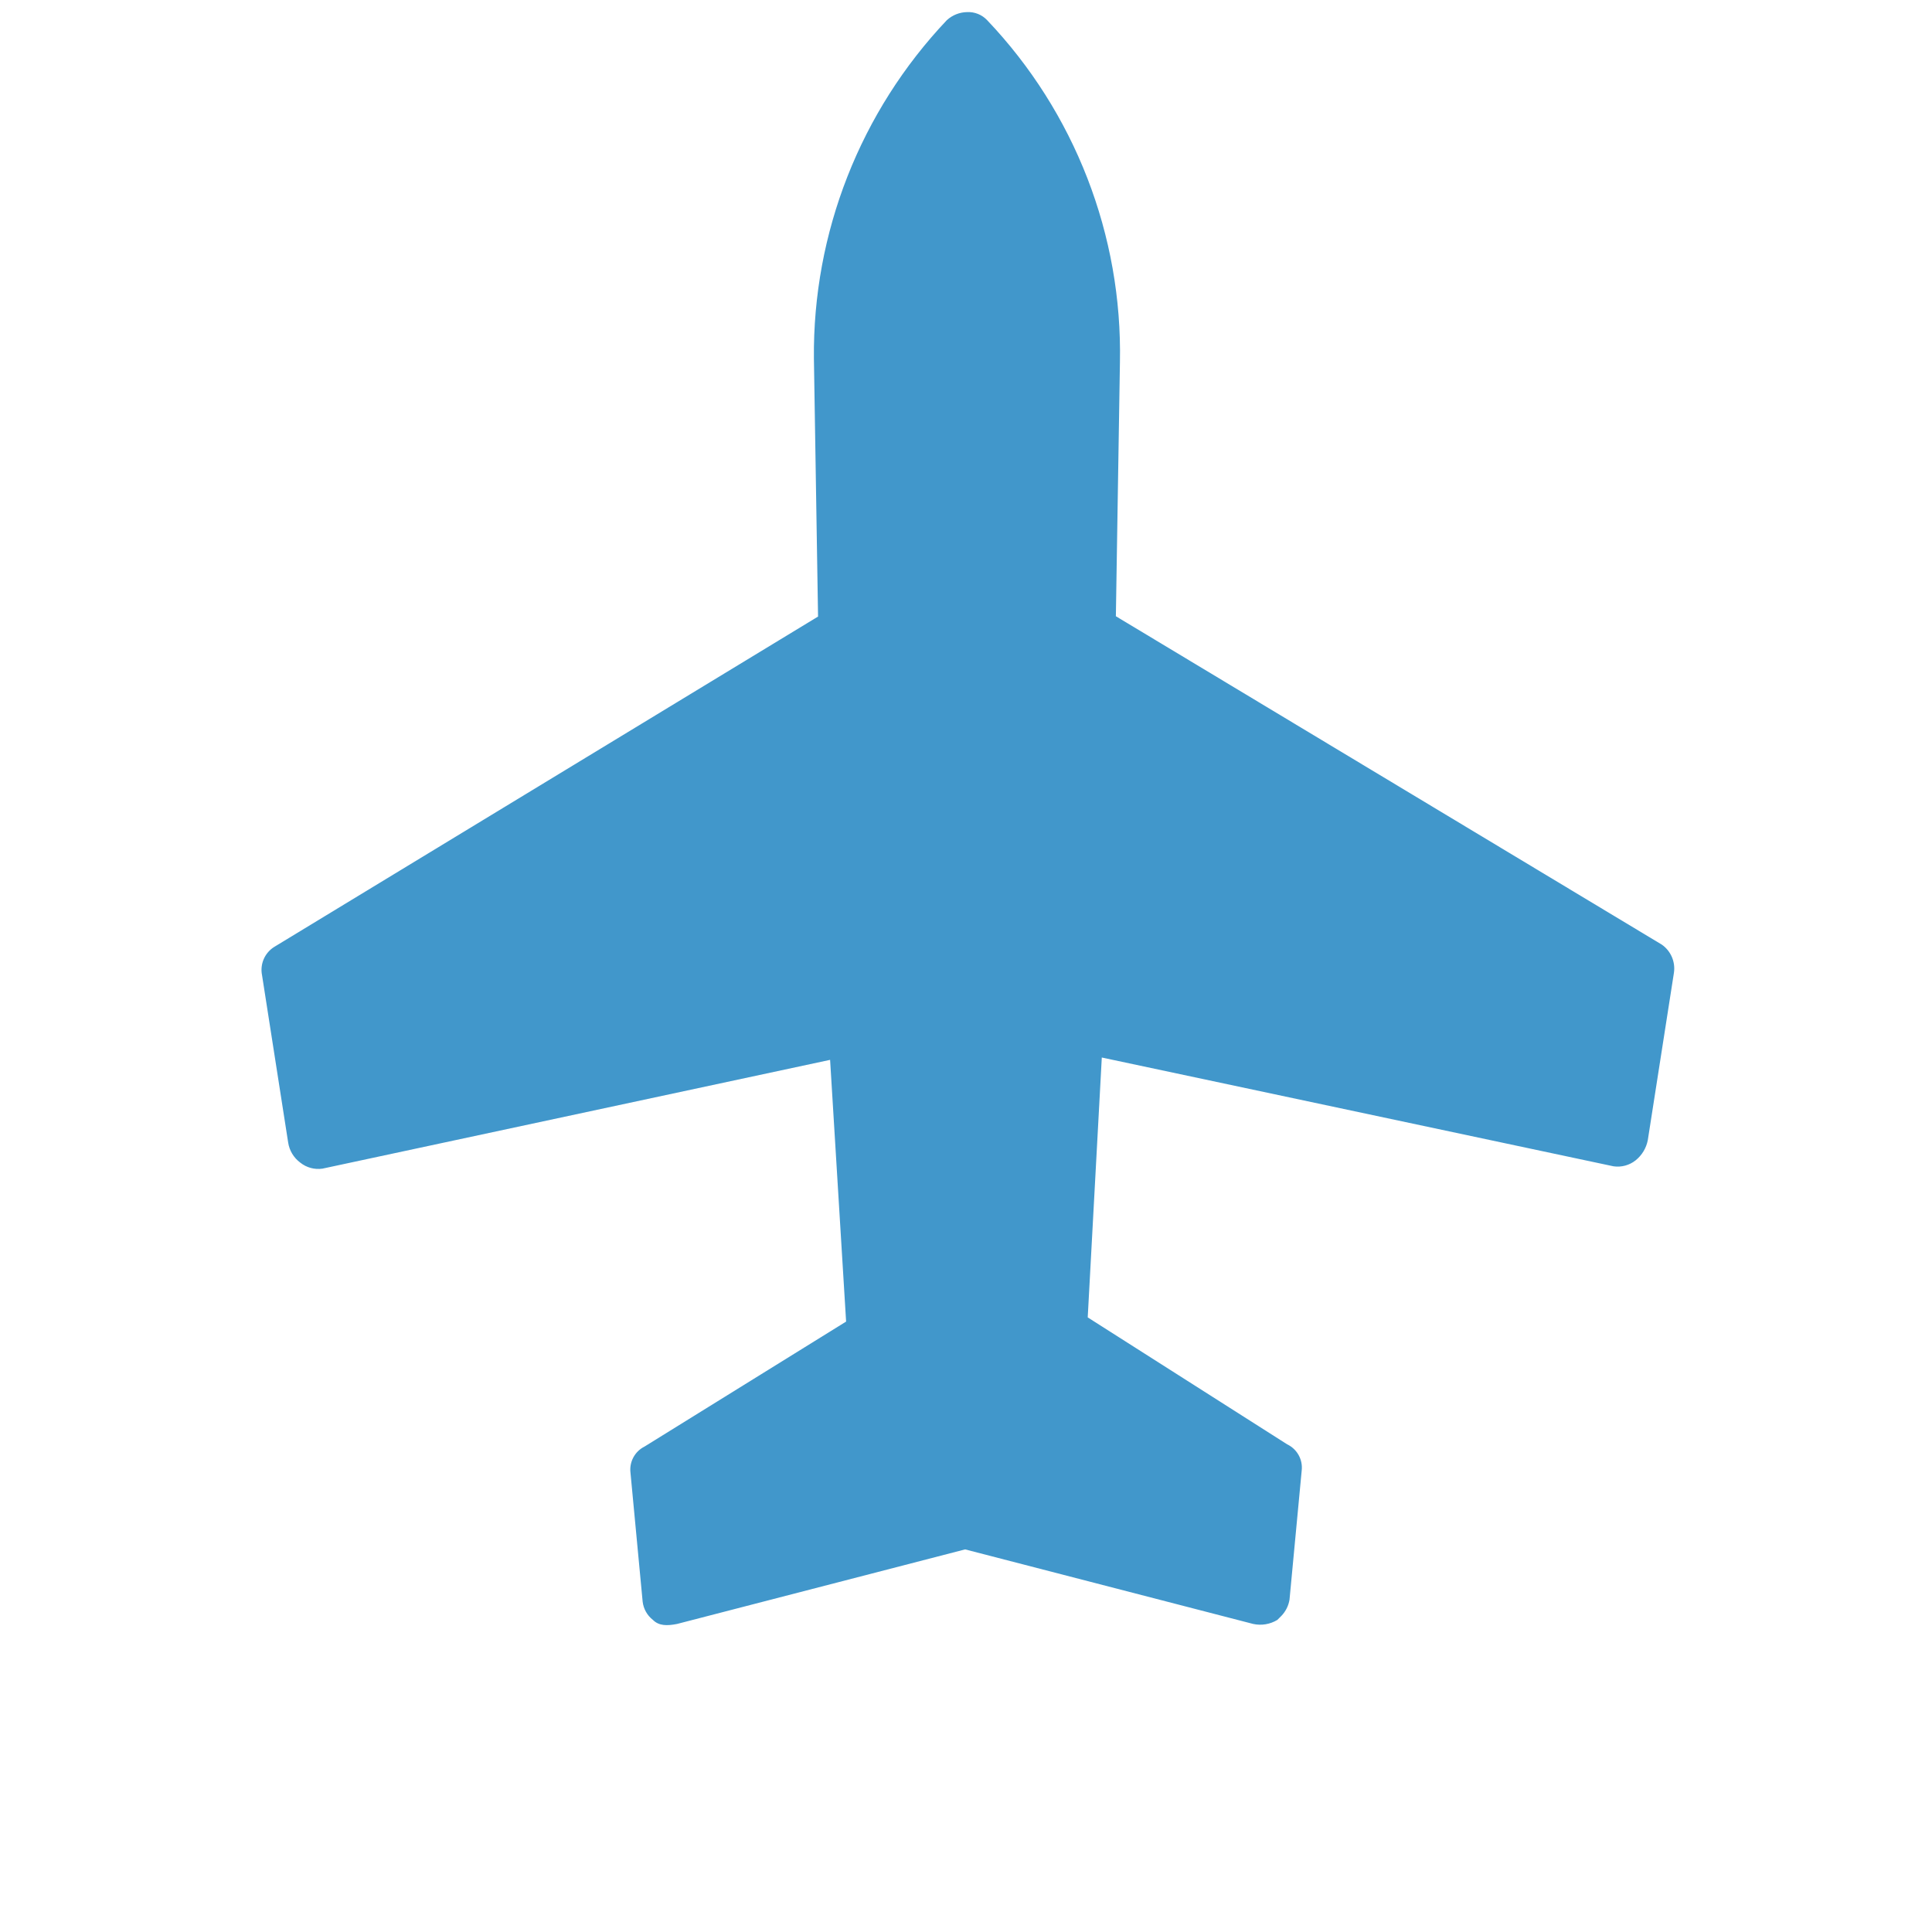
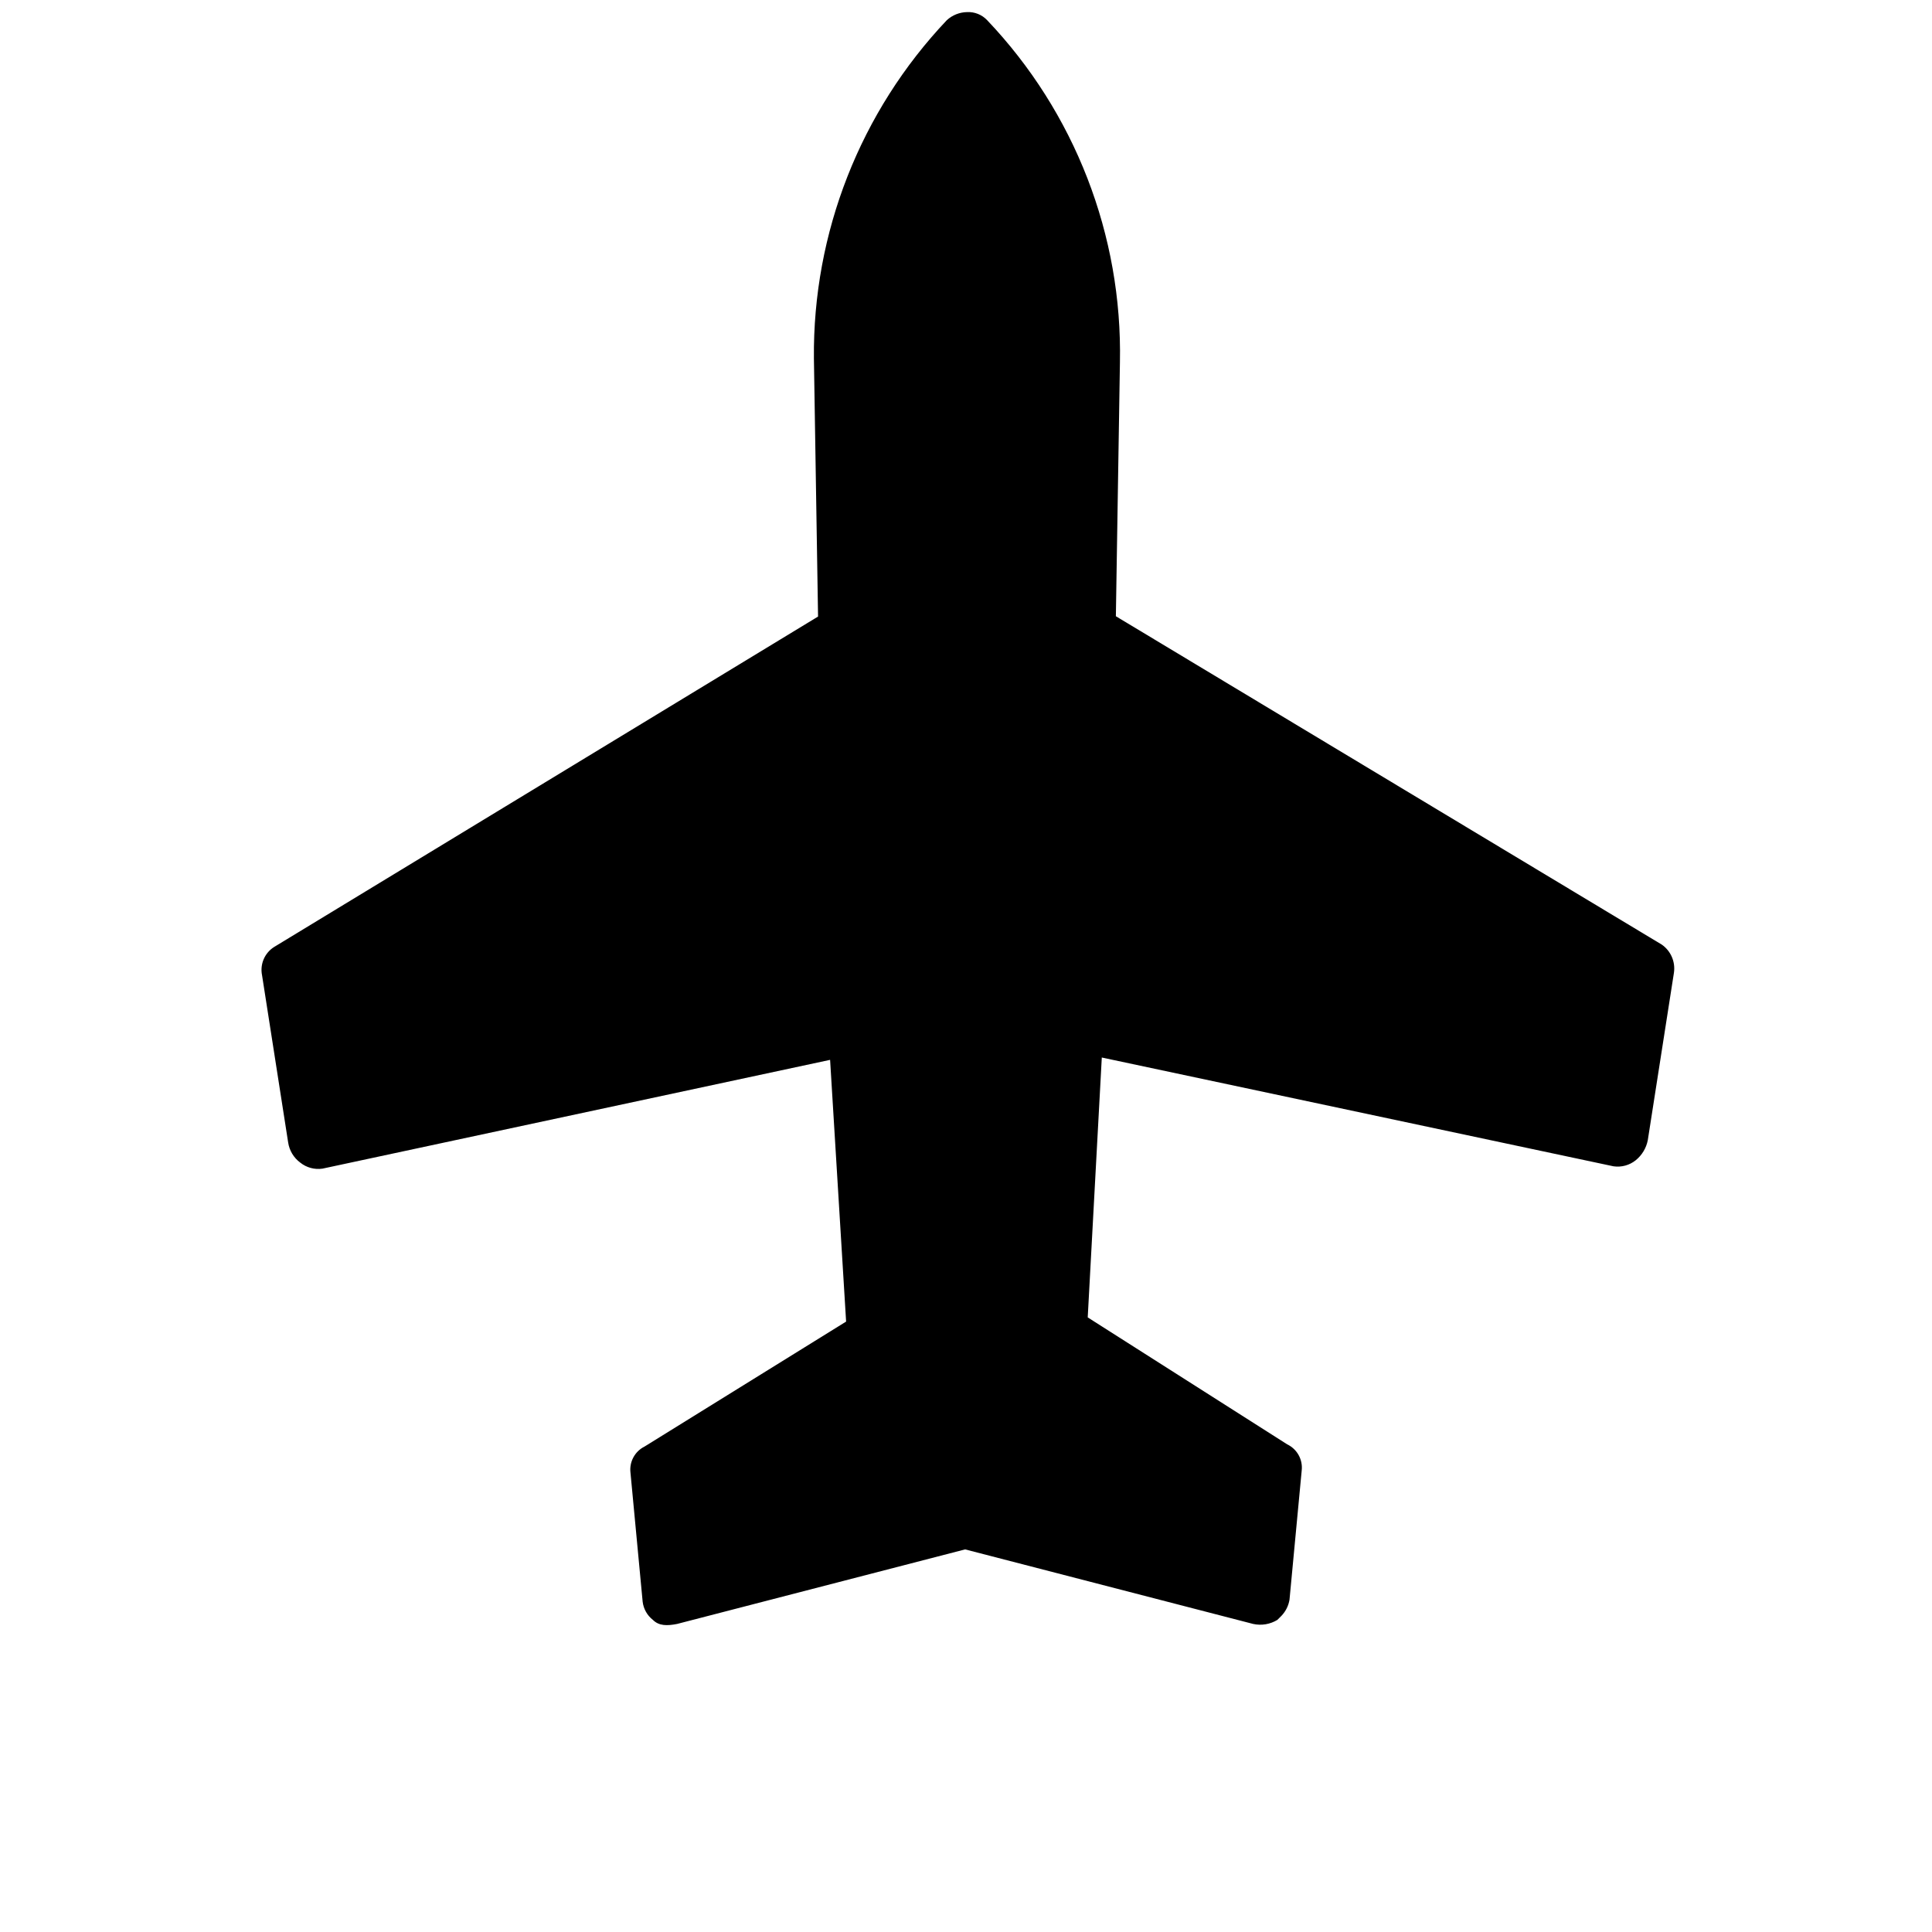
<svg xmlns="http://www.w3.org/2000/svg" width="30.968" height="30.968" viewBox="0 0 30.968 30.968">
-   <defs>
-     <style>.a{fill:#4197cb;}</style>
-   </defs>
+   <defs />
  <path class="a" d="M21.92.457a.415.415,0,0,0-.137-.32A.493.493,0,0,0,21.464,0a7.776,7.776,0,0,0-5.343,2.329L13.244,5.3l-9.91-2.42a.434.434,0,0,0-.457.183l-1.6,2.192a.492.492,0,0,0-.091.365.462.462,0,0,0,.183.32l6.987,4.521L5.571,13.609l-3.7-.868a.413.413,0,0,0-.457.137l-1.324,1.6A.435.435,0,0,0,0,14.8c0,.137.091.228.228.32l4.11,2.42,2.42,4.11a.528.528,0,0,0,.32.228H7.17a.49.49,0,0,0,.274-.091l1.6-1.324A.413.413,0,0,0,9.179,20l-.822-3.7,3.105-2.786,4.567,7.033a.462.462,0,0,0,.32.183.549.549,0,0,0,.365-.091l2.192-1.6a.467.467,0,0,0,.183-.457l-2.466-9.91,2.923-2.831A7.733,7.733,0,0,0,21.92.457Z" transform="translate(0 15.5) rotate(-45)" />
</svg>
